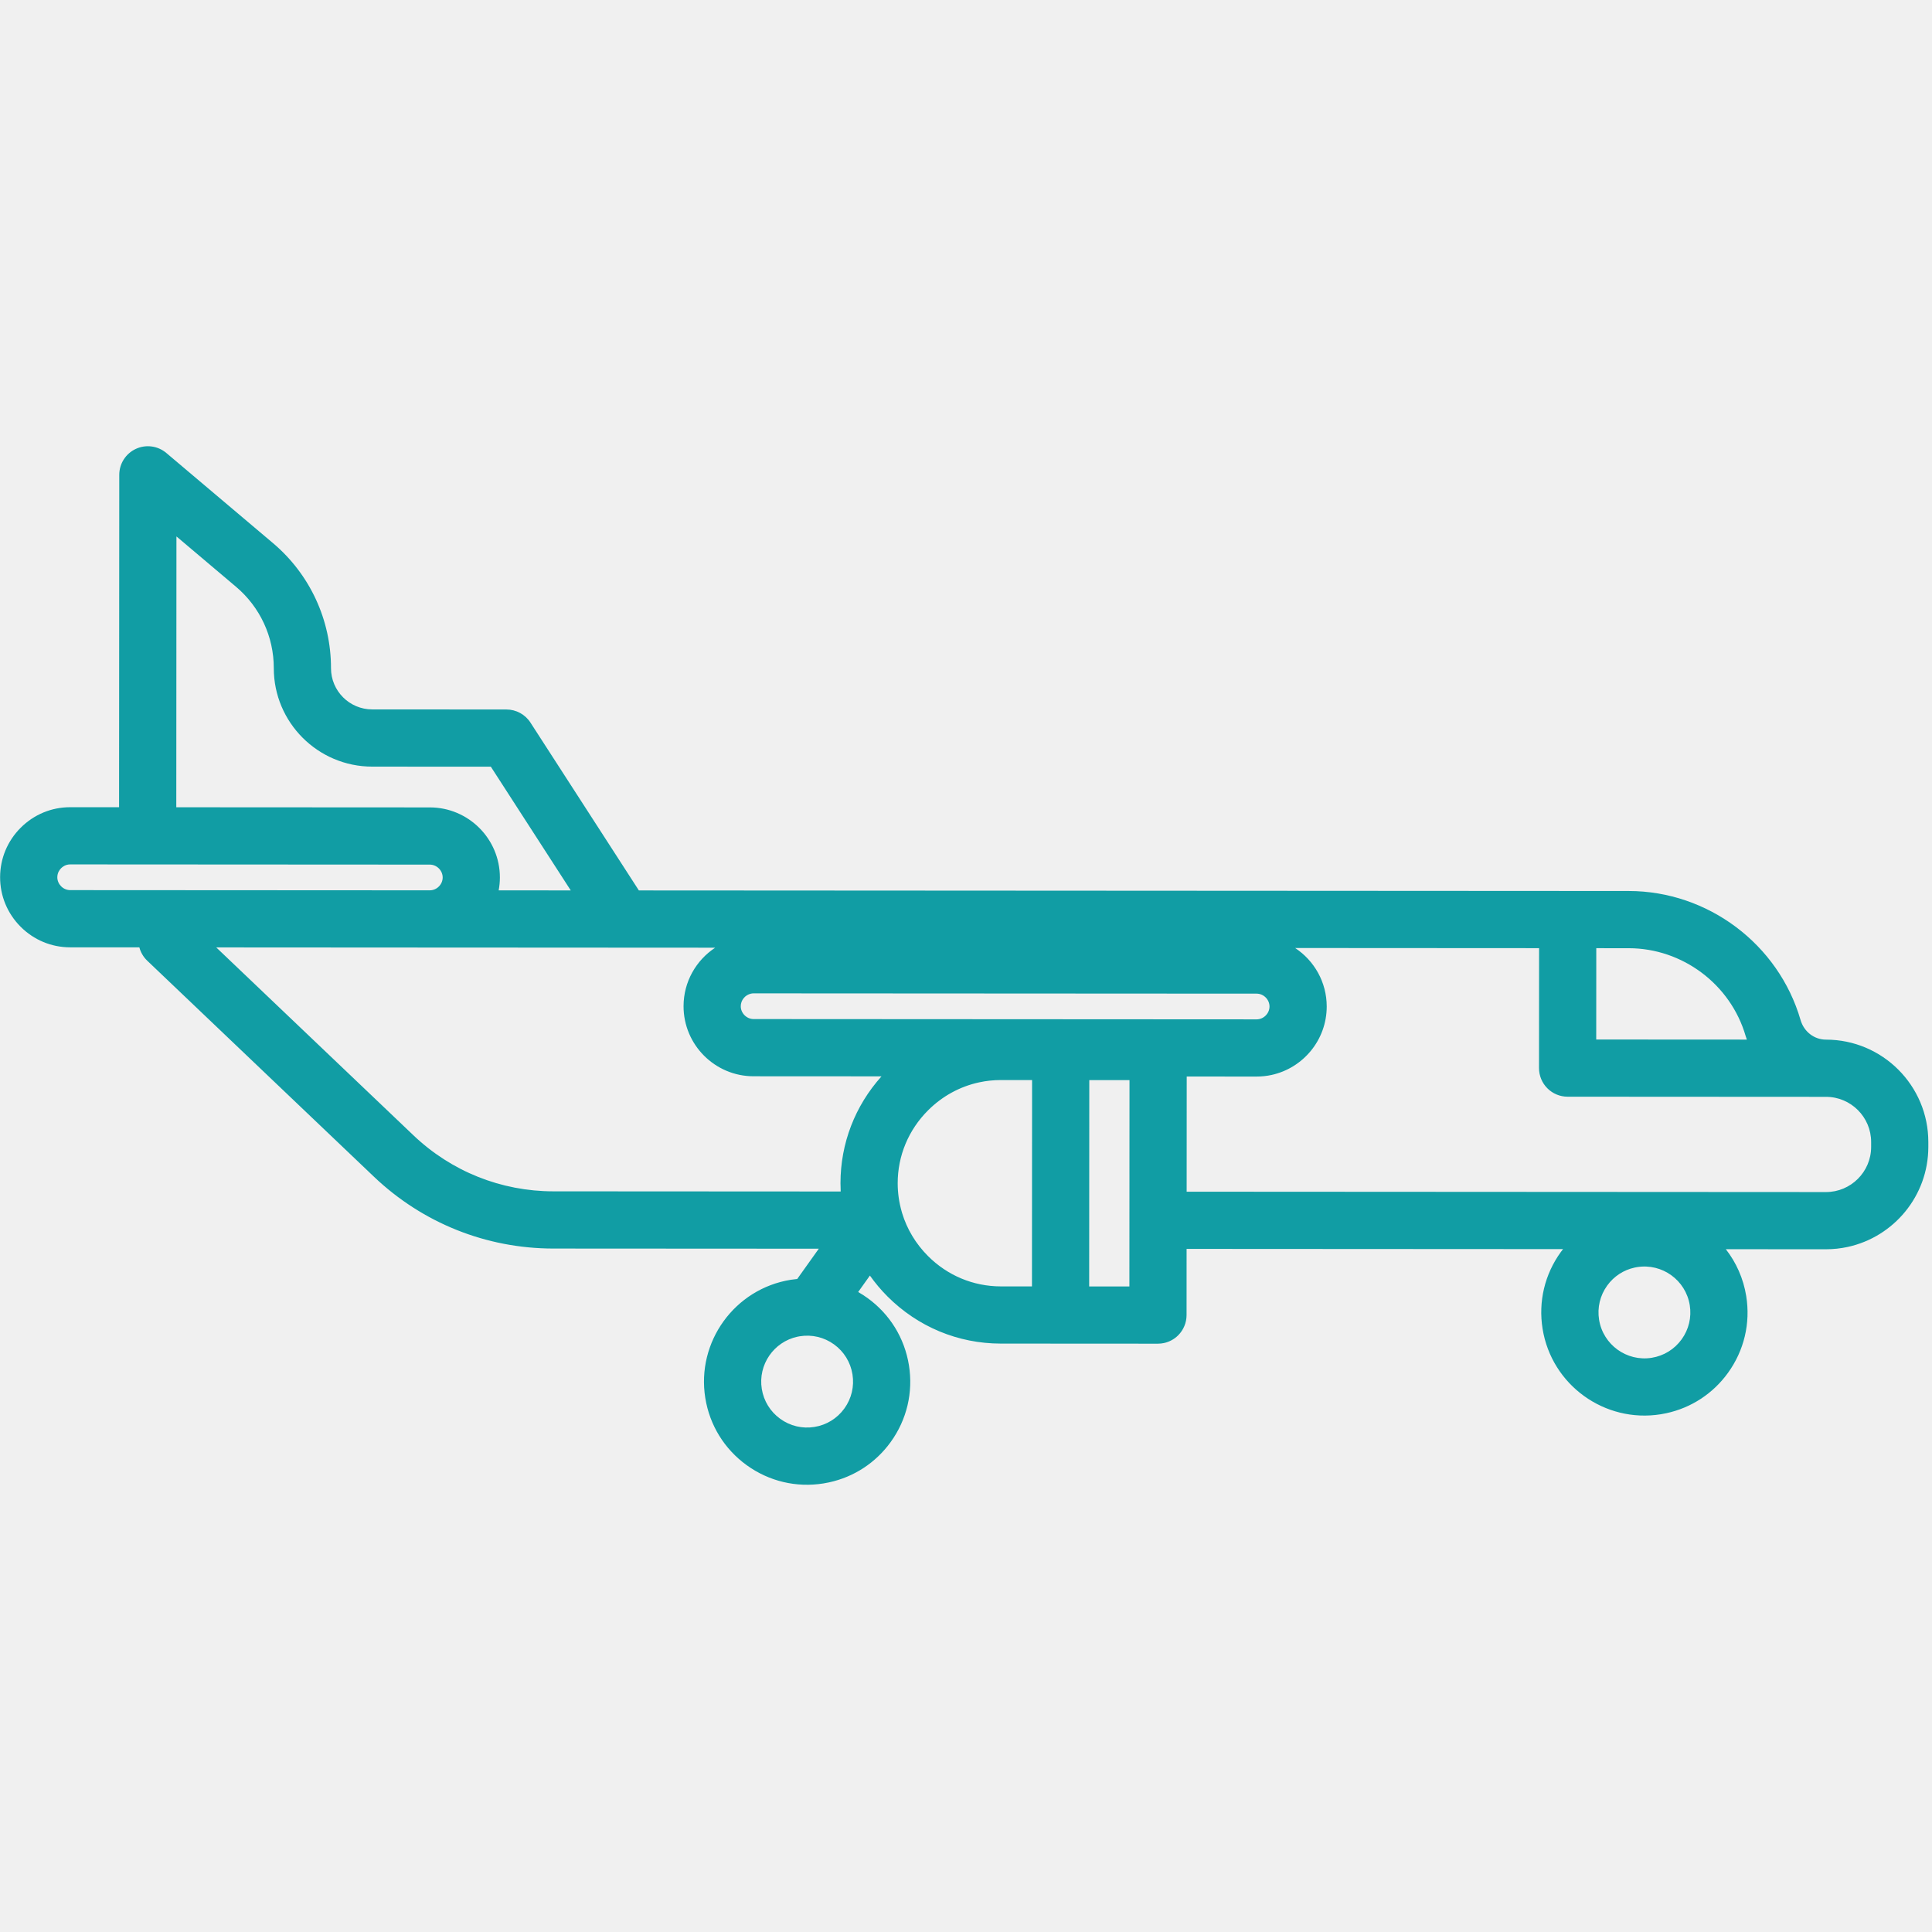
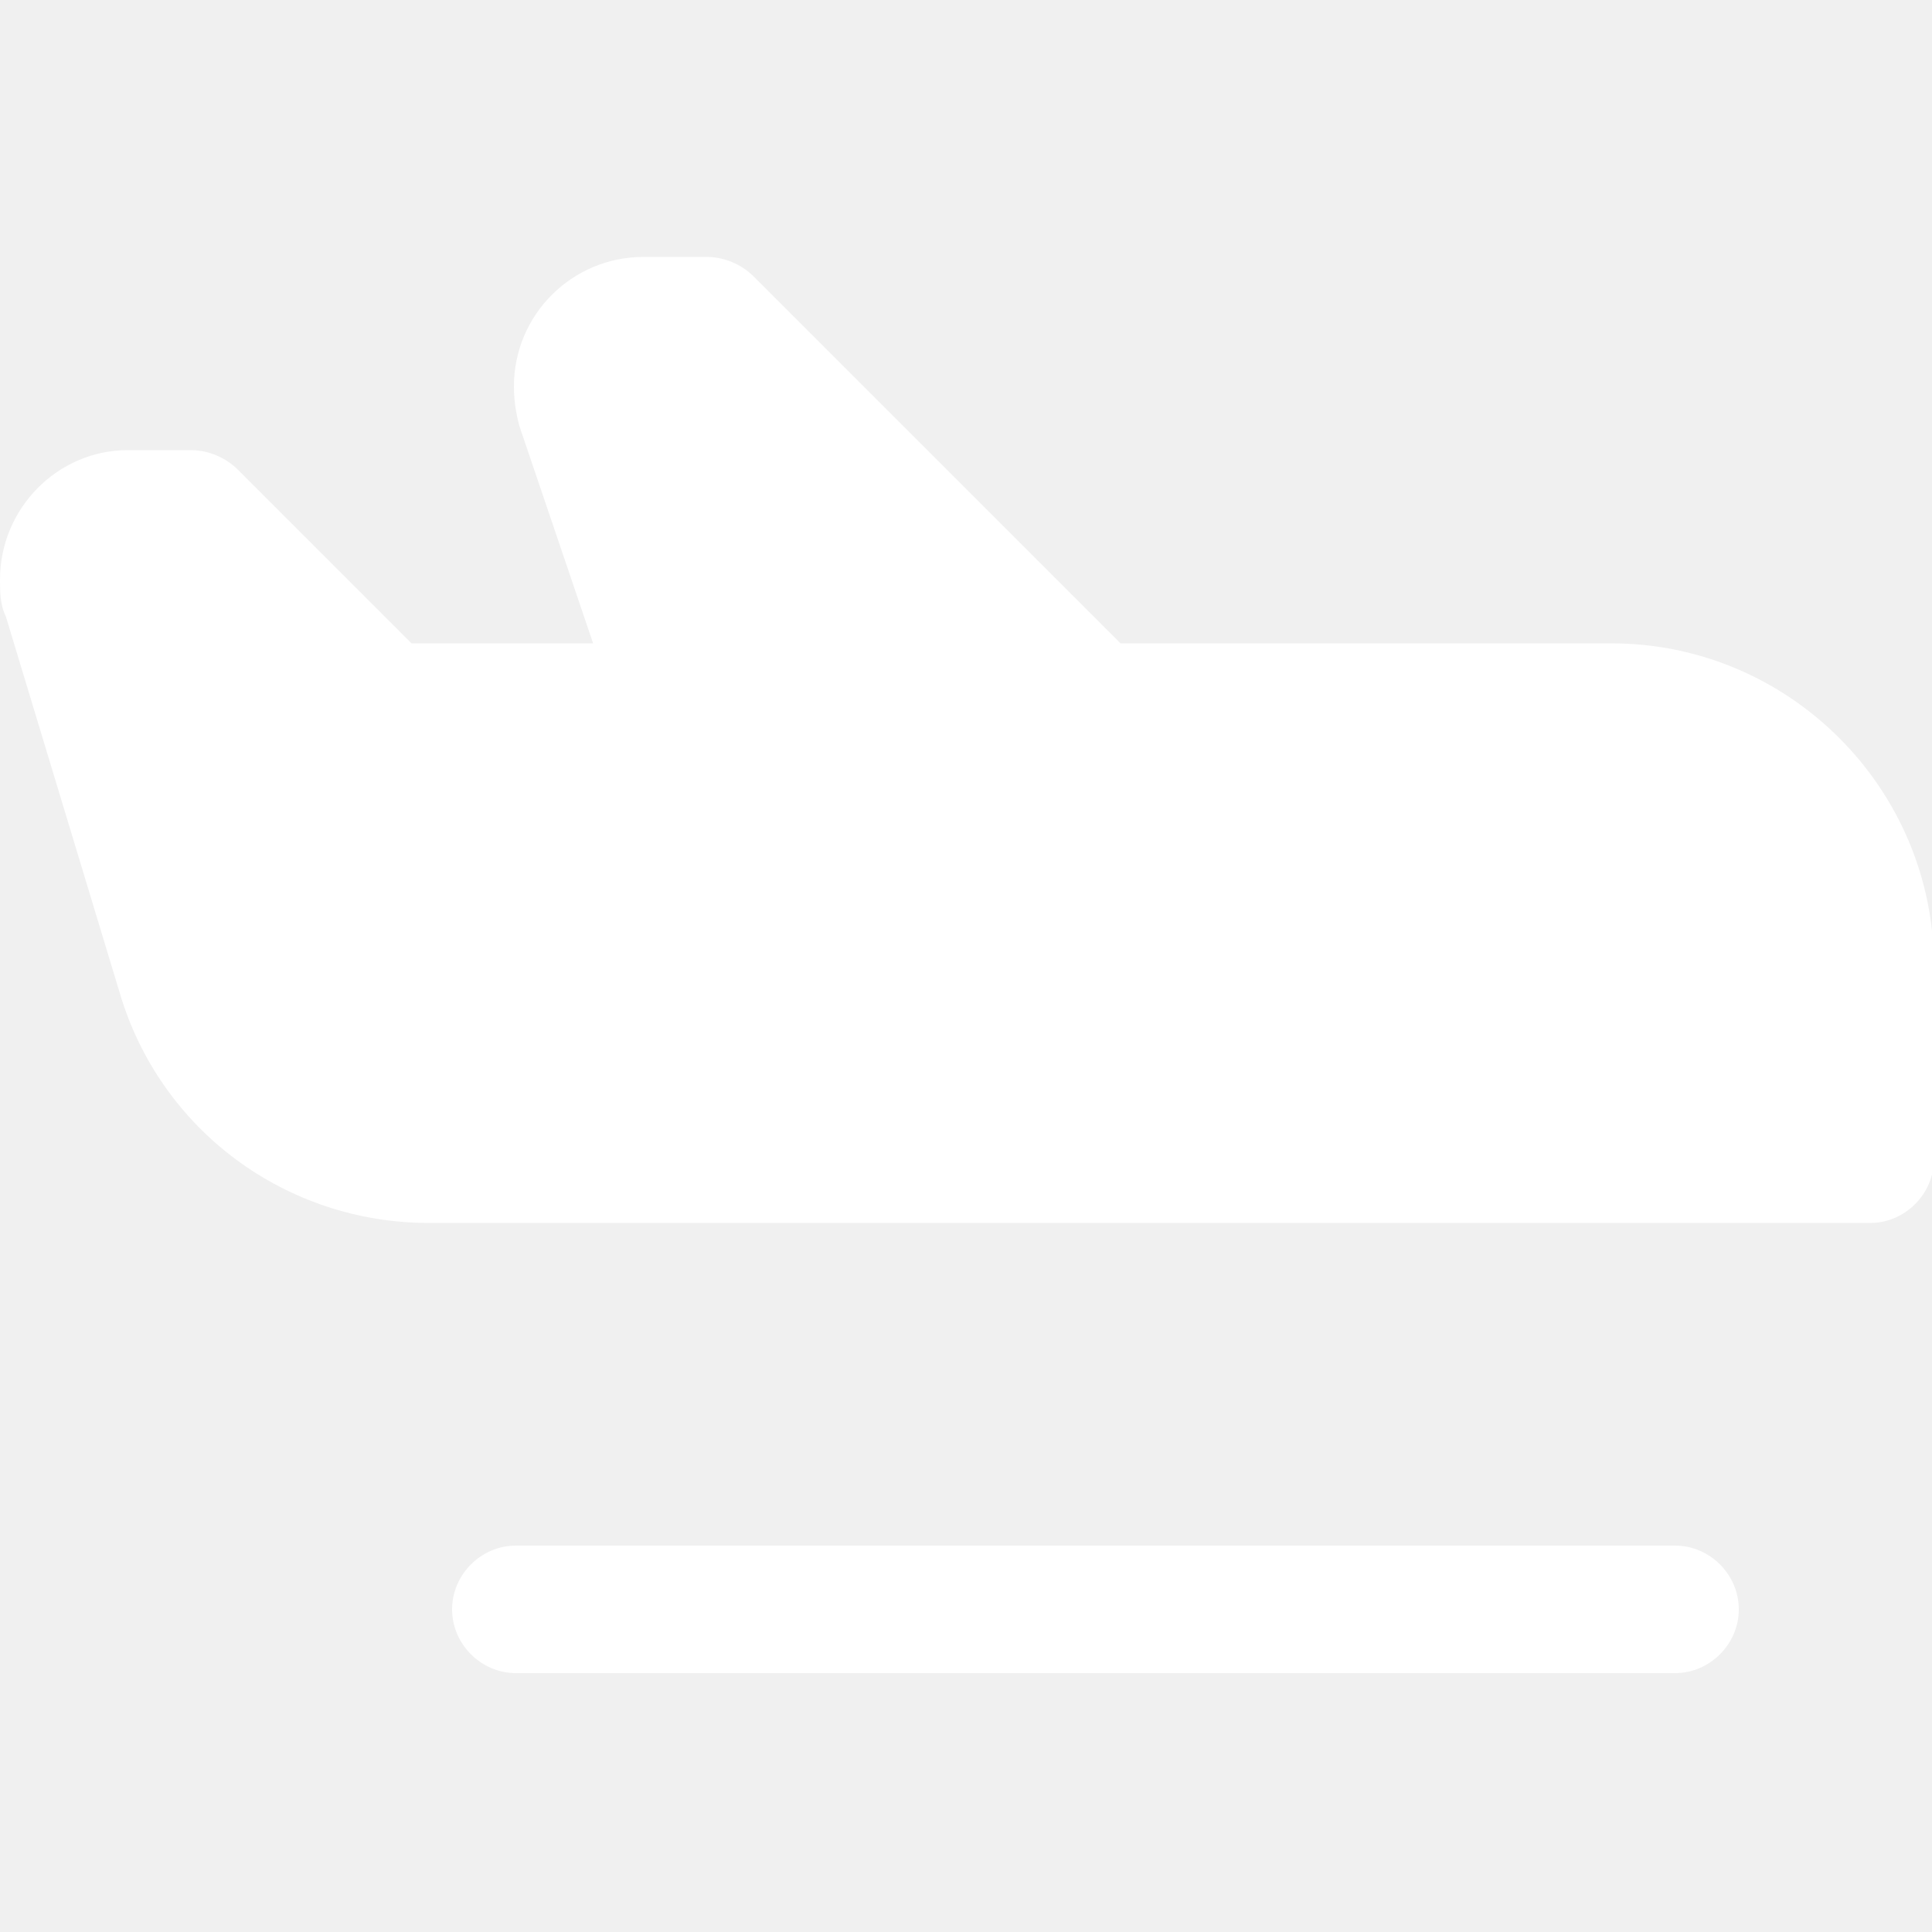
- <svg xmlns="http://www.w3.org/2000/svg" version="1.1" x="0" y="0" width="512" height="512" viewBox="0, 0, 512, 512">
+ <svg xmlns="http://www.w3.org/2000/svg" id="Layer_1" version="1.1" viewBox="0 0 100 100">
  <g id="Background">
-     <rect x="0" y="0" width="512" height="512" fill="#000000" fill-opacity="0" />
+     <rect fill-opacity="0" y="0" width="100" height="100" />
  </g>
-   <g id="Background" />
-   <g id="Layer_1">
-     <path d="M483.922,275.515 C480.786,275.512 478.071,273.421 477.167,270.31 C471.32,250.193 452.594,236.137 431.629,236.125 L415.463,236.116 C415.461,236.116 415.458,236.116 415.456,236.115 C415.454,236.115 415.452,236.115 415.45,236.115 L169.308,235.975 L140.573,191.489 C139.178,189.329 136.783,188.023 134.209,188.022 L98.633,188.001 C92.612,187.998 87.714,183.095 87.718,177.073 C87.727,164.275 82.124,152.195 72.347,143.933 L44.081,120.046 C41.828,118.142 38.678,117.718 35.999,118.959 C33.323,120.201 31.61,122.881 31.607,125.832 L31.556,213.926 L18.606,213.918 C13.66,213.917 9,215.847 5.483,219.358 C1.968,222.869 0.031,227.527 0.027,232.475 C0.023,237.422 1.956,242.082 5.468,245.598 C8.98,249.113 13.639,251.05 18.586,251.053 L36.933,251.063 C37.281,252.366 37.971,253.594 39.018,254.592 L99.094,311.835 C111.973,324.104 128.861,330.868 146.648,330.878 L216.992,330.918 C215.04,333.654 213.112,336.357 211.648,338.415 C211.518,338.597 211.399,338.767 211.275,338.942 C210.704,338.998 210.132,339.065 209.56,339.156 C194.7,341.538 184.52,355.595 186.909,370.474 C188.066,377.682 191.962,384.008 197.877,388.286 C203.791,392.564 211.019,394.282 218.227,393.125 C218.722,393.045 219.215,392.952 219.703,392.846 C226.295,391.421 232.054,387.664 236.038,382.157 C240.314,376.243 242.034,369.015 240.877,361.808 C239.719,354.6 235.824,348.274 229.91,343.995 C229.105,343.413 228.275,342.883 227.424,342.396 C228.408,341.016 229.459,339.543 230.533,338.039 C231.918,339.988 233.466,341.843 235.192,343.57 C243.235,351.621 253.896,356.06 265.209,356.065 L281.046,356.074 C281.047,356.073 281.048,356.073 281.048,356.074 C281.048,356.075 281.049,356.074 281.05,356.074 L306.866,356.089 C307.41,356.088 307.948,356.03 308.472,355.917 C309.884,355.612 311.19,354.908 312.228,353.871 C313.649,352.45 314.449,350.523 314.452,348.512 L314.461,330.97 L414.223,331.027 C414.026,331.281 413.828,331.532 413.64,331.794 C409.361,337.709 407.642,344.936 408.8,352.144 C411.189,367.023 425.239,377.184 440.119,374.795 C440.614,374.716 441.107,374.623 441.593,374.517 C448.186,373.092 453.945,369.335 457.929,363.827 C462.207,357.912 463.925,350.685 462.768,343.478 C462.014,338.784 460.098,334.562 457.363,331.053 L483.887,331.068 C485.859,331.069 487.784,330.858 489.639,330.457 C501.843,327.818 511.018,316.942 511.027,303.959 L511.027,302.654 C511.038,287.697 498.876,275.523 483.922,275.515 z M423.031,251.282 L431.623,251.286 C445.89,251.295 458.633,260.859 462.613,274.544 C462.707,274.871 462.828,275.185 462.936,275.505 L423.017,275.482 L423.031,251.282 z M46.759,142.157 L62.562,155.514 C68.921,160.888 72.564,168.743 72.558,177.068 C72.551,191.449 84.245,203.155 98.626,203.163 L130.077,203.181 L151.255,235.967 L132.153,235.956 C132.36,234.85 132.474,233.713 132.475,232.549 C132.48,222.311 124.156,213.977 113.917,213.972 L46.718,213.934 L46.759,142.157 z M18.595,235.892 C16.748,235.891 15.189,234.33 15.19,232.482 C15.191,231.271 15.822,230.46 16.199,230.083 C16.575,229.707 17.386,229.076 18.599,229.077 L113.908,229.131 C115.755,229.132 117.315,230.693 117.314,232.54 C117.313,234.385 115.755,235.941 113.908,235.946 L85.706,235.929 C85.704,235.93 85.702,235.93 85.7,235.93 L18.595,235.892 z M225.912,364.21 C226.427,367.419 225.662,370.639 223.758,373.272 C221.852,375.907 219.048,377.638 215.827,378.156 C212.617,378.672 209.399,377.907 206.765,376.001 C204.131,374.096 202.396,371.279 201.881,368.069 C200.853,361.663 205.049,355.601 211.319,354.245 C211.532,354.199 211.75,354.158 211.968,354.124 C215.177,353.608 218.396,354.373 221.03,356.278 C223.663,358.184 225.396,361.001 225.912,364.21 z M222.736,313.54 C222.735,314.284 222.756,315.023 222.794,315.76 L146.66,315.717 C132.78,315.709 119.603,310.432 109.554,300.858 L57.305,251.074 L113.897,251.107 C113.9,251.107 113.902,251.107 113.905,251.106 L189.531,251.149 C184.491,254.469 181.152,260.171 181.149,266.647 C181.143,276.884 189.467,285.218 199.707,285.224 L233.609,285.243 C226.589,293.056 222.742,303.013 222.736,313.54 z M273.481,340.912 L265.222,340.908 C257.958,340.903 251.104,338.044 245.923,332.859 C242.674,329.604 240.341,325.694 239.056,321.436 C239.047,321.401 239.037,321.366 239.027,321.332 C239.009,321.272 238.995,321.213 238.977,321.153 C238.97,321.13 238.965,321.106 238.958,321.083 C238.261,318.66 237.896,316.132 237.898,313.549 C237.901,306.286 240.76,299.432 245.947,294.251 C249.728,290.472 254.4,287.934 259.469,286.838 C261.35,286.431 263.288,286.223 265.254,286.224 L273.513,286.229 L273.481,340.912 z M299.309,323.374 C299.31,323.377 299.308,323.38 299.309,323.383 C299.31,323.386 299.309,323.389 299.31,323.392 L299.301,340.924 L288.641,340.92 L288.672,286.237 L299.33,286.243 L299.309,323.374 z M199.714,270.064 C197.867,270.063 196.307,268.501 196.308,266.655 C196.31,265.045 197.495,263.655 199.022,263.325 C199.247,263.276 199.48,263.249 199.717,263.25 L333.026,263.325 C334.873,263.326 336.433,264.888 336.432,266.733 C336.43,268.581 334.865,270.143 333.023,270.14 L333.022,270.14 L199.714,270.064 z M447.804,345.882 C448.319,349.091 447.554,352.31 445.65,354.944 C443.743,357.579 440.934,359.307 437.719,359.829 C431.093,360.893 424.837,356.368 423.773,349.743 C423.259,346.533 424.024,343.315 425.928,340.681 C427.703,338.228 430.267,336.555 433.203,335.92 C433.42,335.873 433.639,335.832 433.86,335.796 C440.485,334.731 446.741,339.256 447.804,345.882 z M495.872,302.647 L495.872,303.95 C495.868,310.547 490.495,315.909 483.901,315.908 L314.475,315.812 L314.492,285.288 L333.015,285.298 C334.368,285.298 335.683,285.154 336.953,284.879 C345.305,283.072 351.588,275.628 351.594,266.741 C351.597,260.267 348.264,254.561 343.228,251.234 L407.872,251.271 L407.853,283.052 C407.853,285.062 408.65,286.991 410.07,288.412 C411.49,289.836 413.418,290.634 415.429,290.636 L483.916,290.675 C490.511,290.681 495.875,296.05 495.872,302.647 z" fill="#119DA4" />
-   </g>
+   <path fill="#fff" d="M90,83.3c0,1.8-1.5,3.3-3.3,3.3H26.7c-1.8,0-3.3-1.5-3.3-3.3s1.5-3.3,3.3-3.3h60c1.8,0,3.3,1.5,3.3,3.3ZM83.3,33.3h-25.3l-19-19c-.6-.6-1.5-1-2.4-1h-3.3c-3.7,0-6.7,3-6.7,6.7,0,.7.1,1.4.3,2.1l3.8,11.2h-9.4l-9-9c-.6-.6-1.5-1-2.4-1h-3.3C3,23.3,0,26.3,0,30c0,.6,0,1.3.3,1.9l5.9,19.5c2.1,7.1,8.6,11.9,16,11.9h74.6c1.8,0,3.3-1.5,3.3-3.3v-10c0-9.2-7.5-16.7-16.7-16.7Z" />
</svg>
